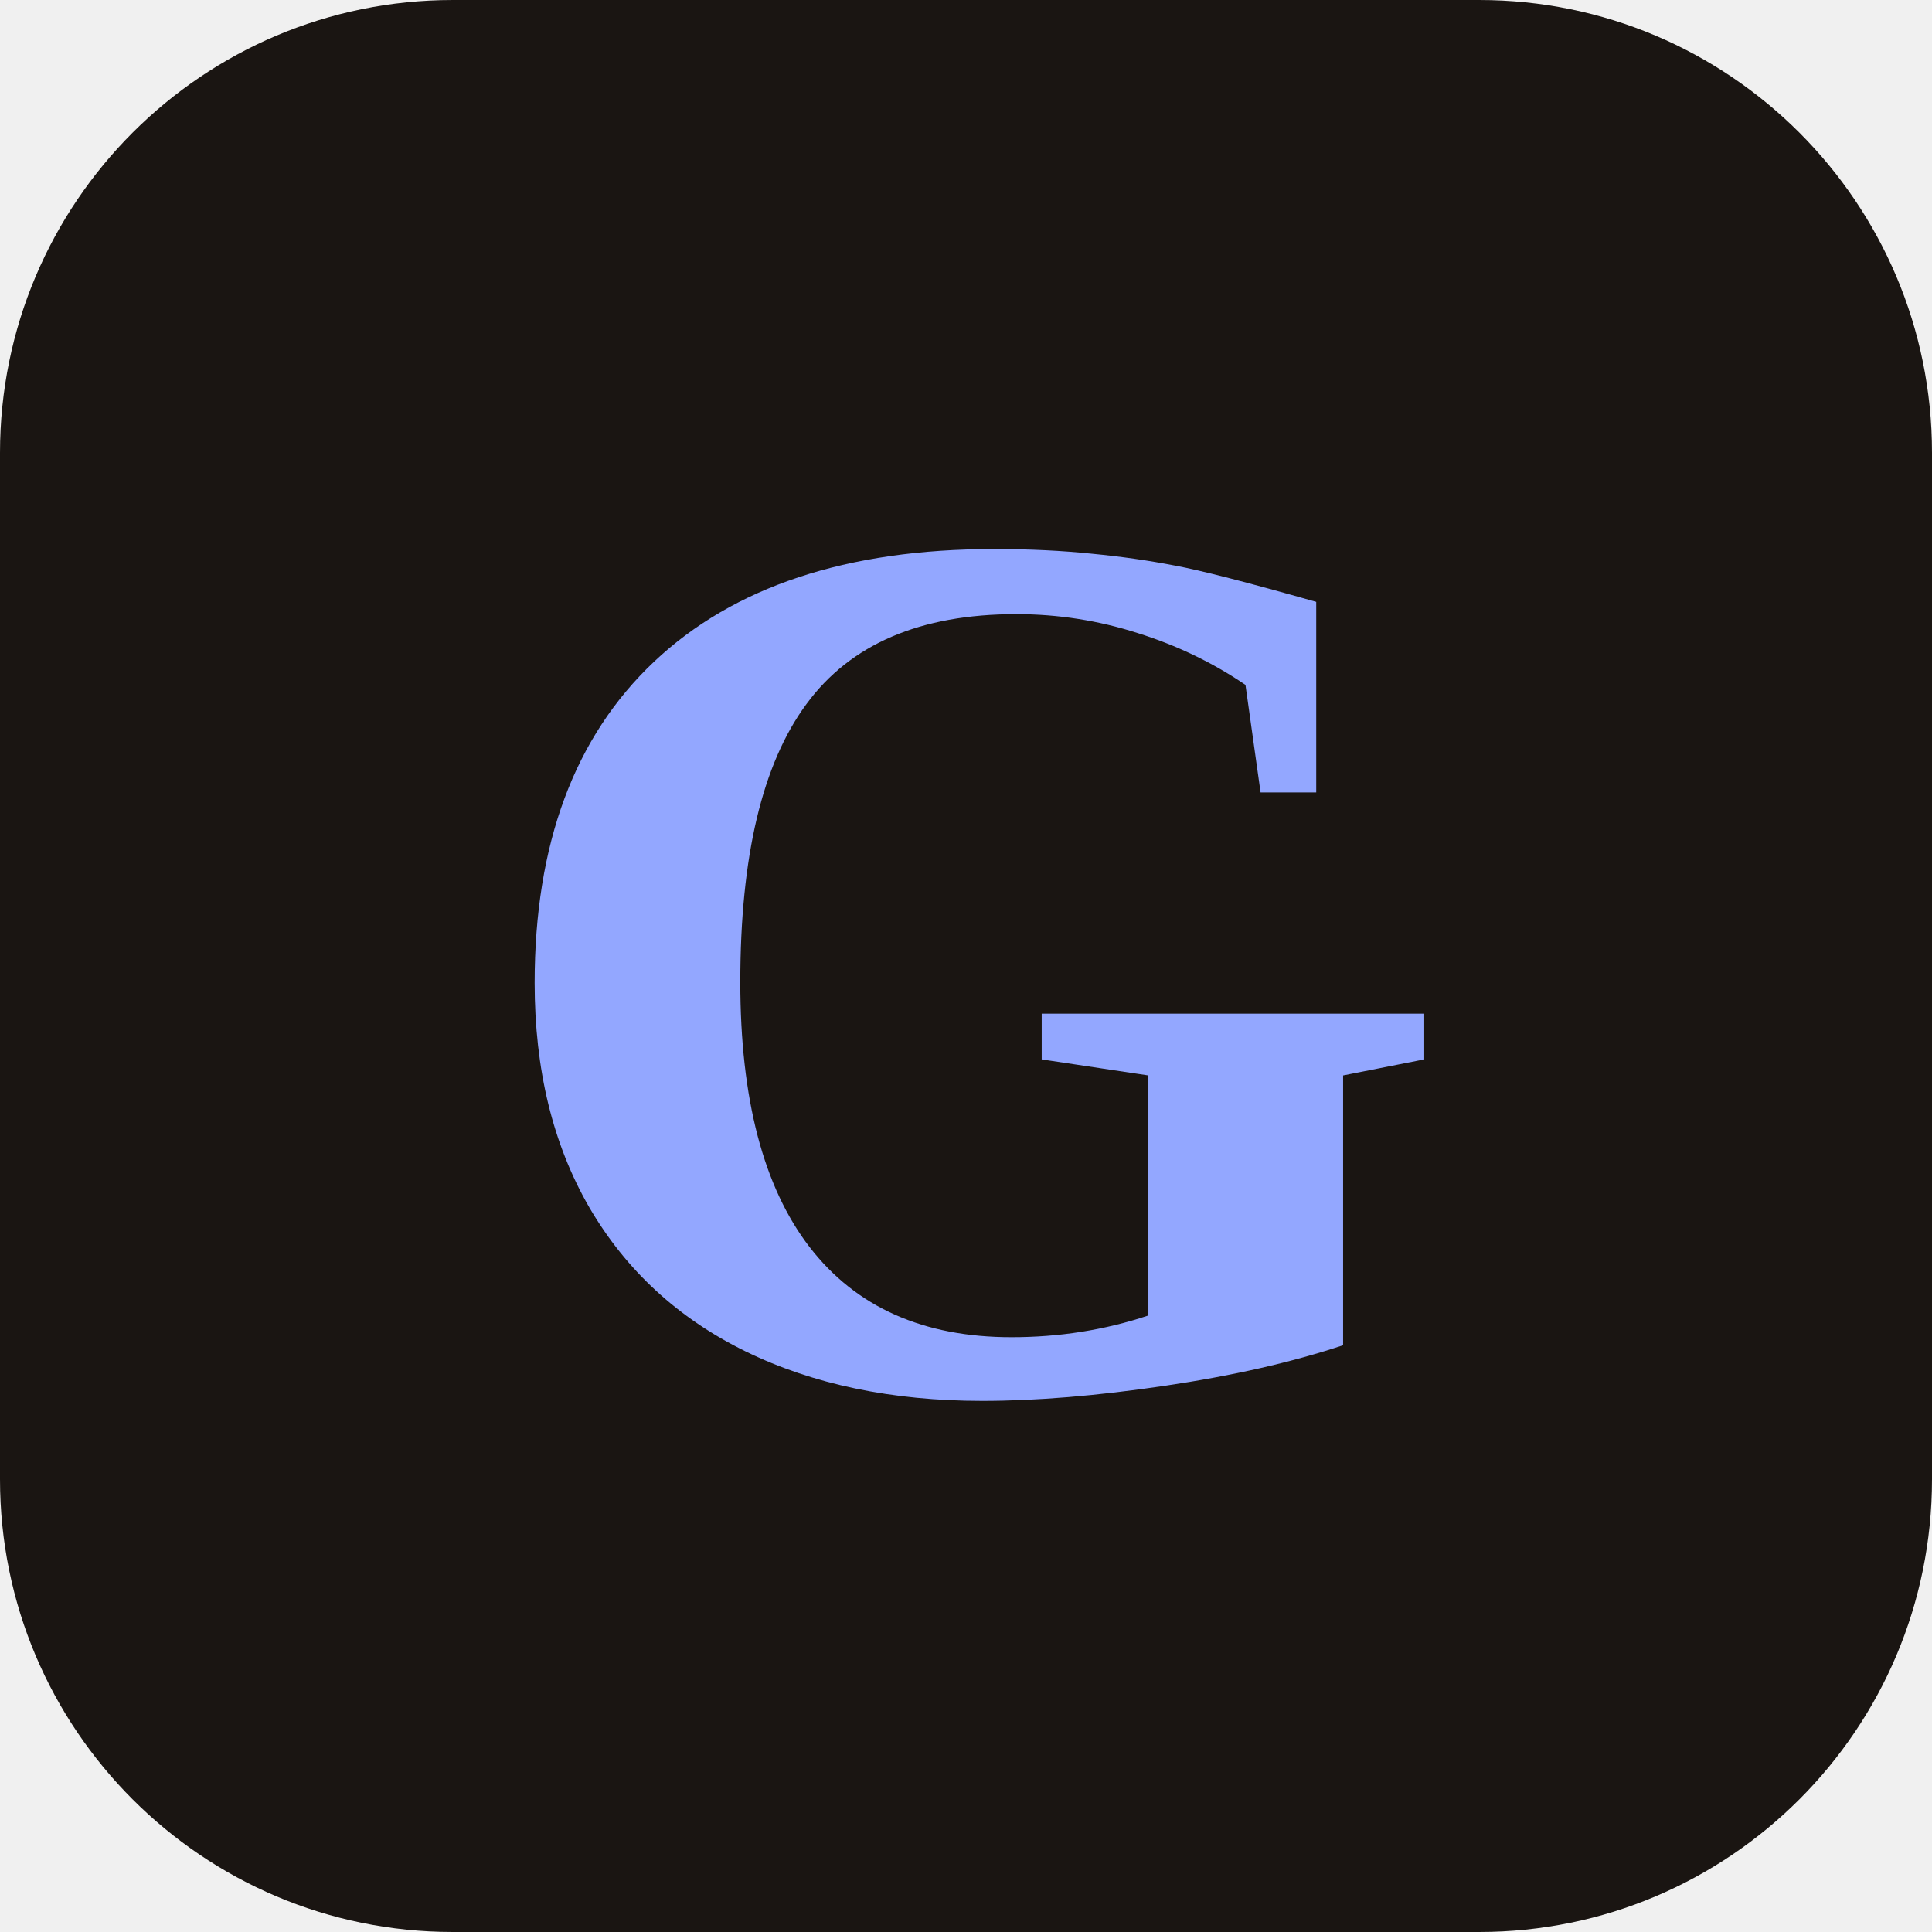
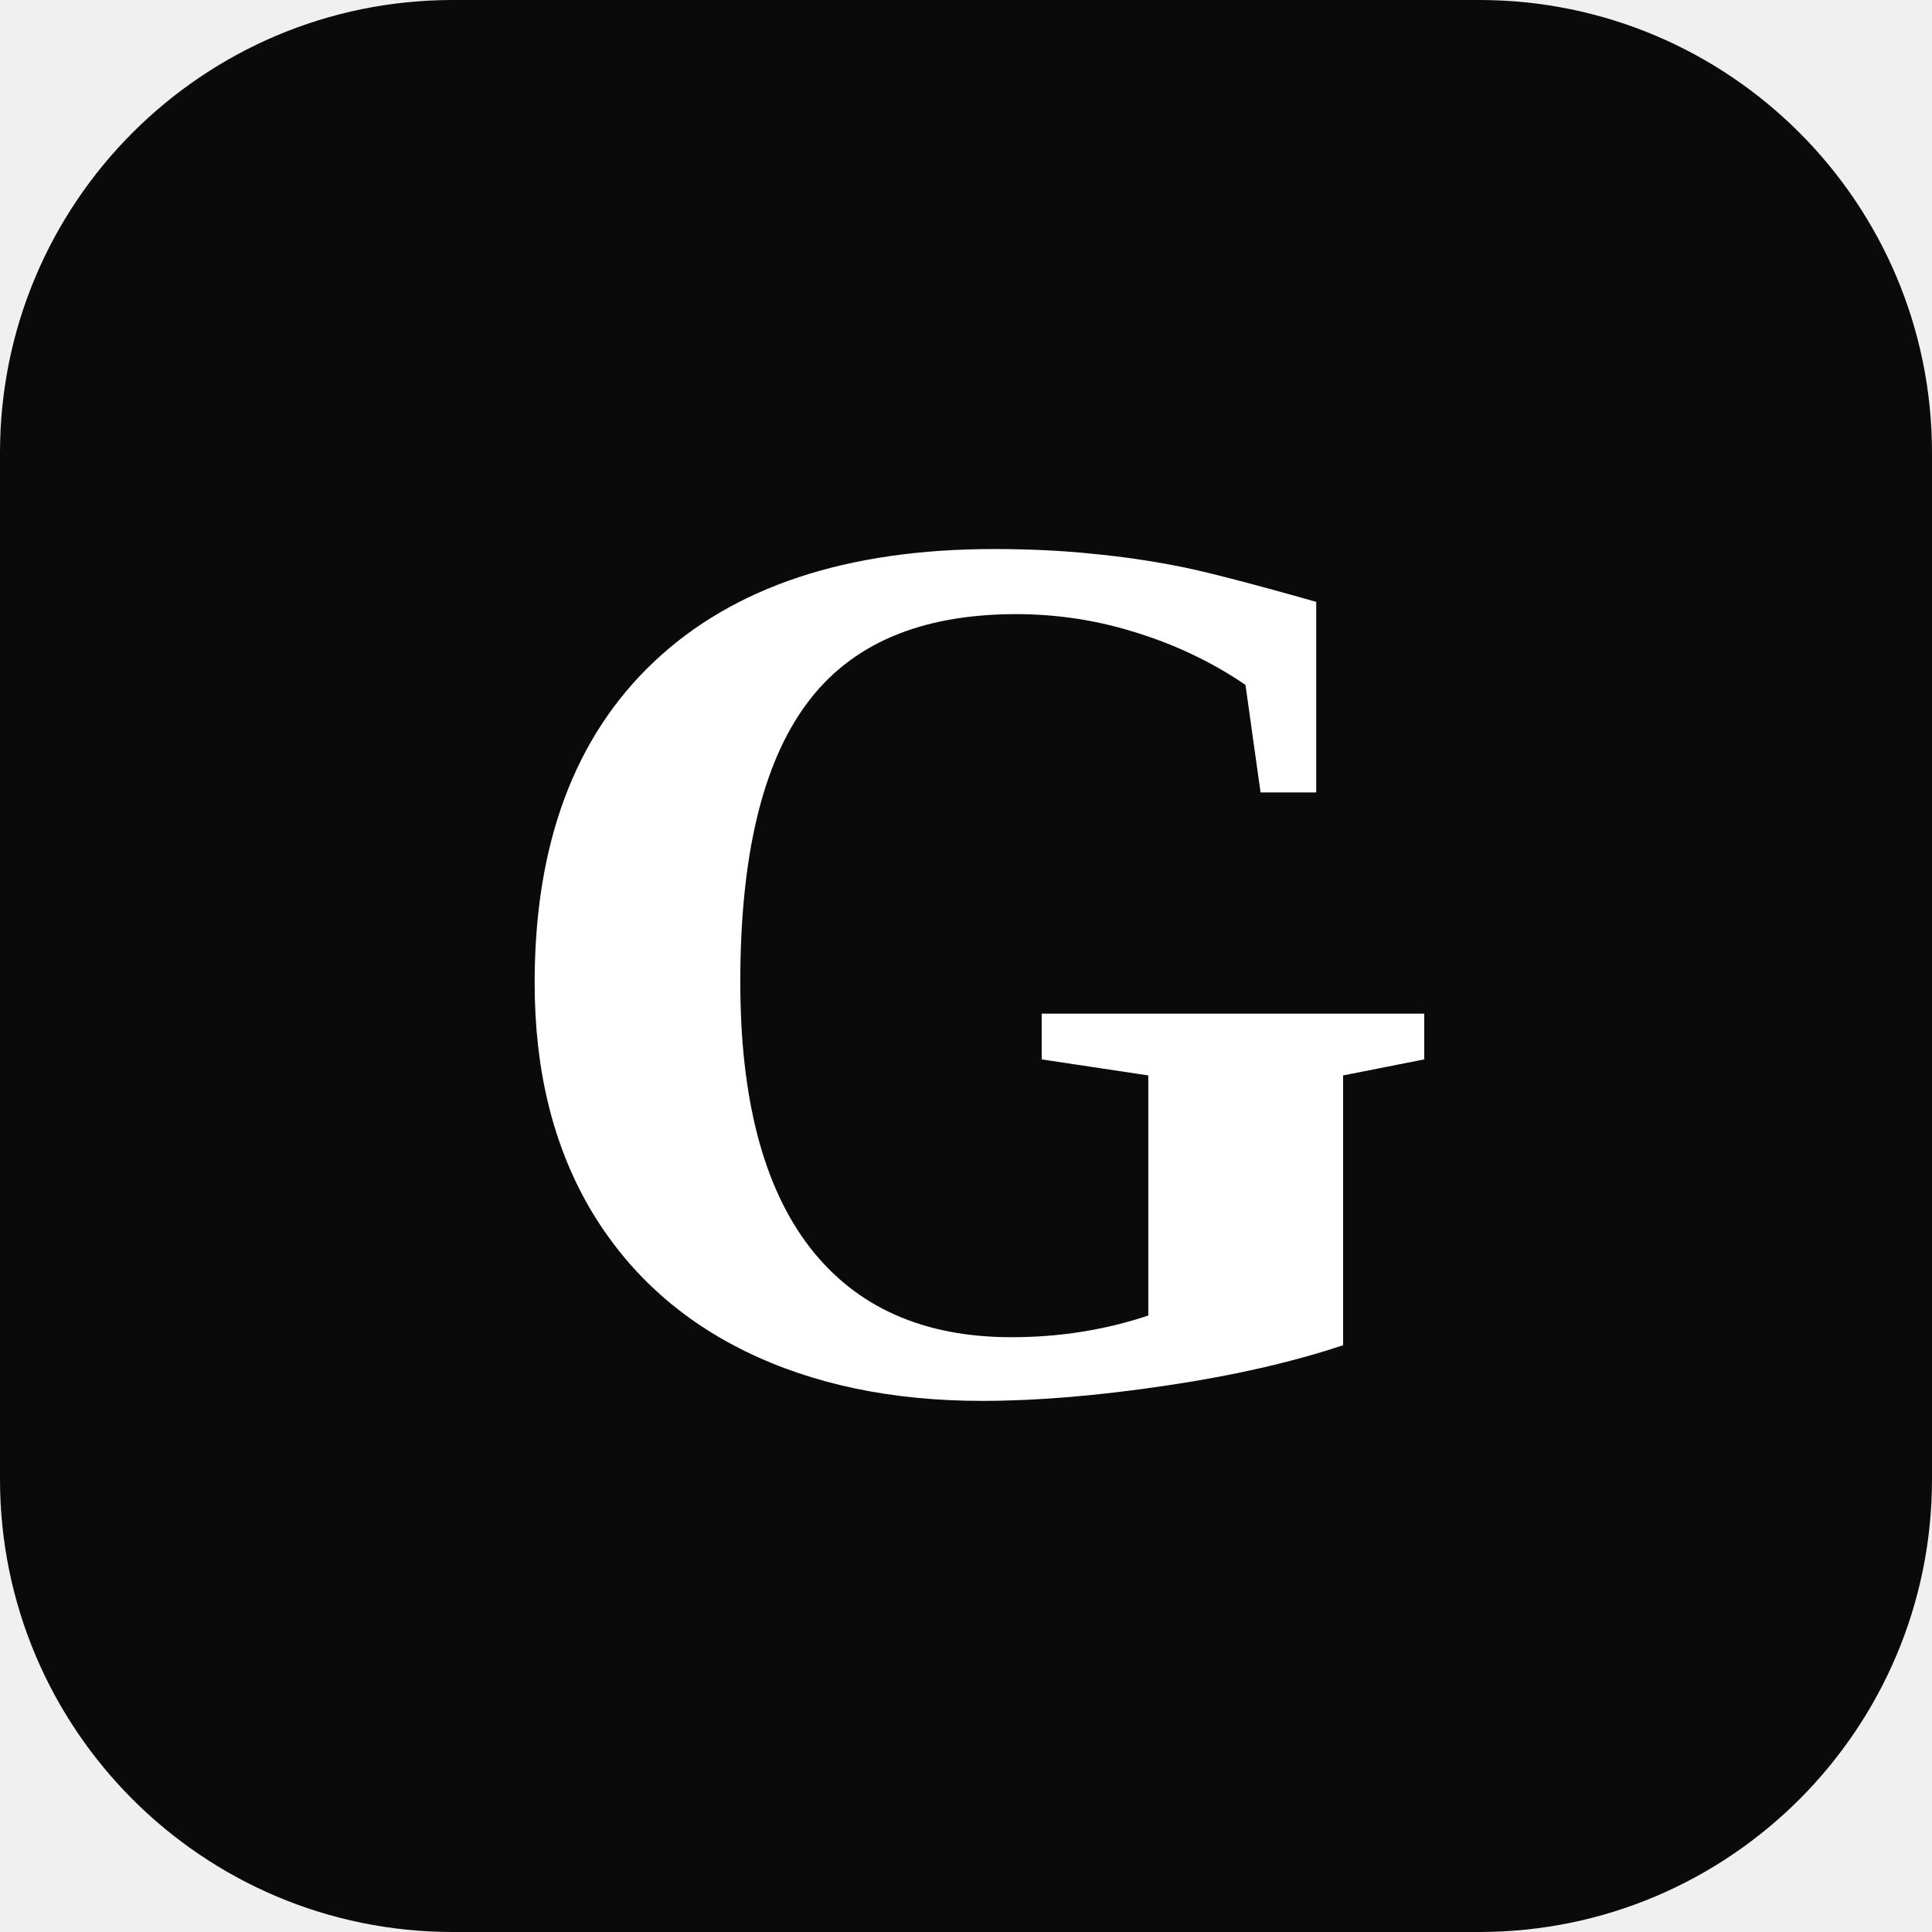
<svg xmlns="http://www.w3.org/2000/svg" viewBox="0 0 64 64" role="img" aria-label="Grant Maxwell">
-   <rect width="64" height="64" rx="15" fill="#1a1512" />
-   <text x="32" y="46" text-anchor="middle" fill="#93a7ff" font-family="Georgia, 'Times New Roman', serif" font-size="42" font-weight="600">G</text>
+   <rect width="64" height="64" rx="15" fill="#0a0a0a" />
+   <text x="32" y="46" text-anchor="middle" fill="#ffffff" font-family="Georgia, 'Times New Roman', serif" font-size="42" font-weight="600">G</text>
</svg>
